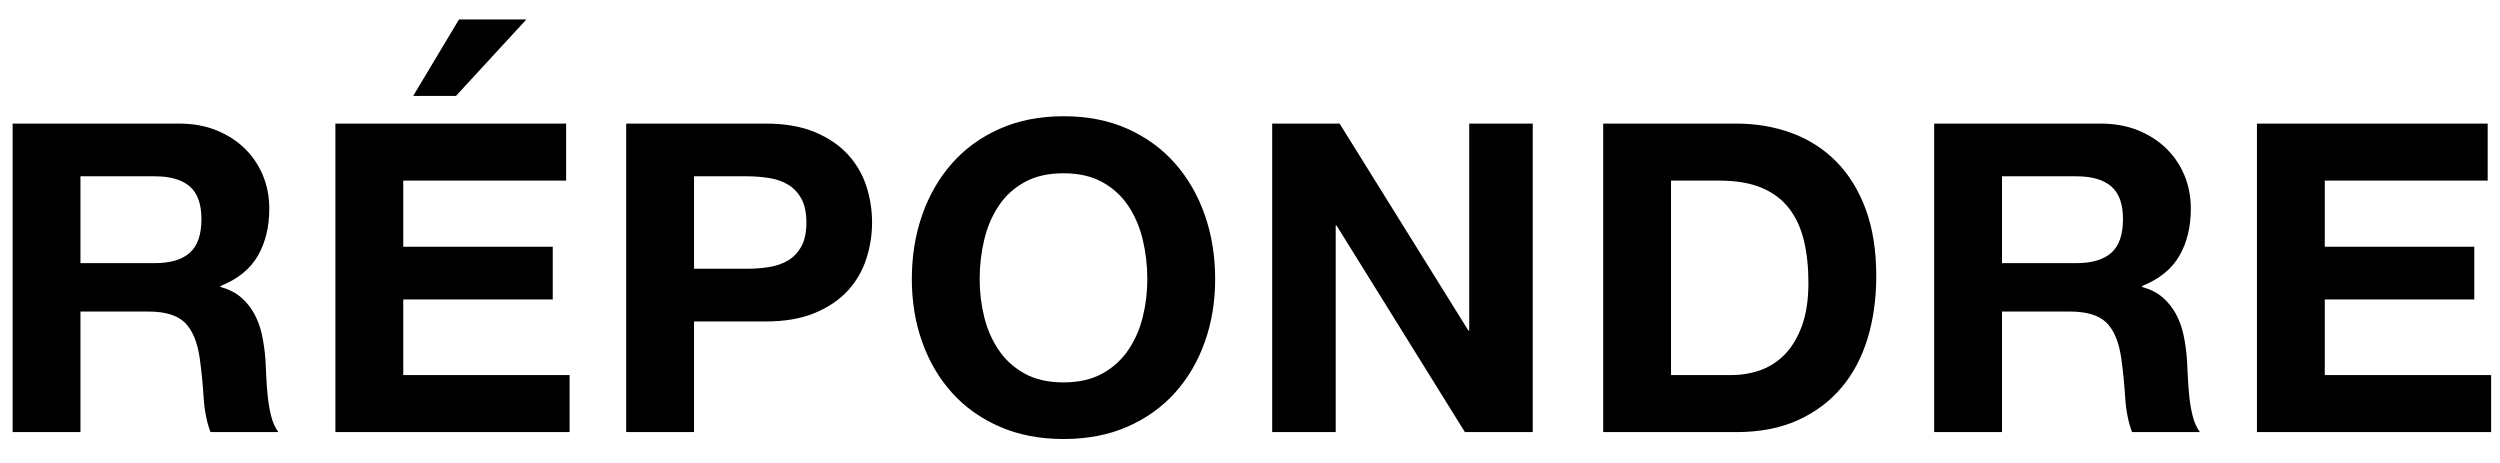
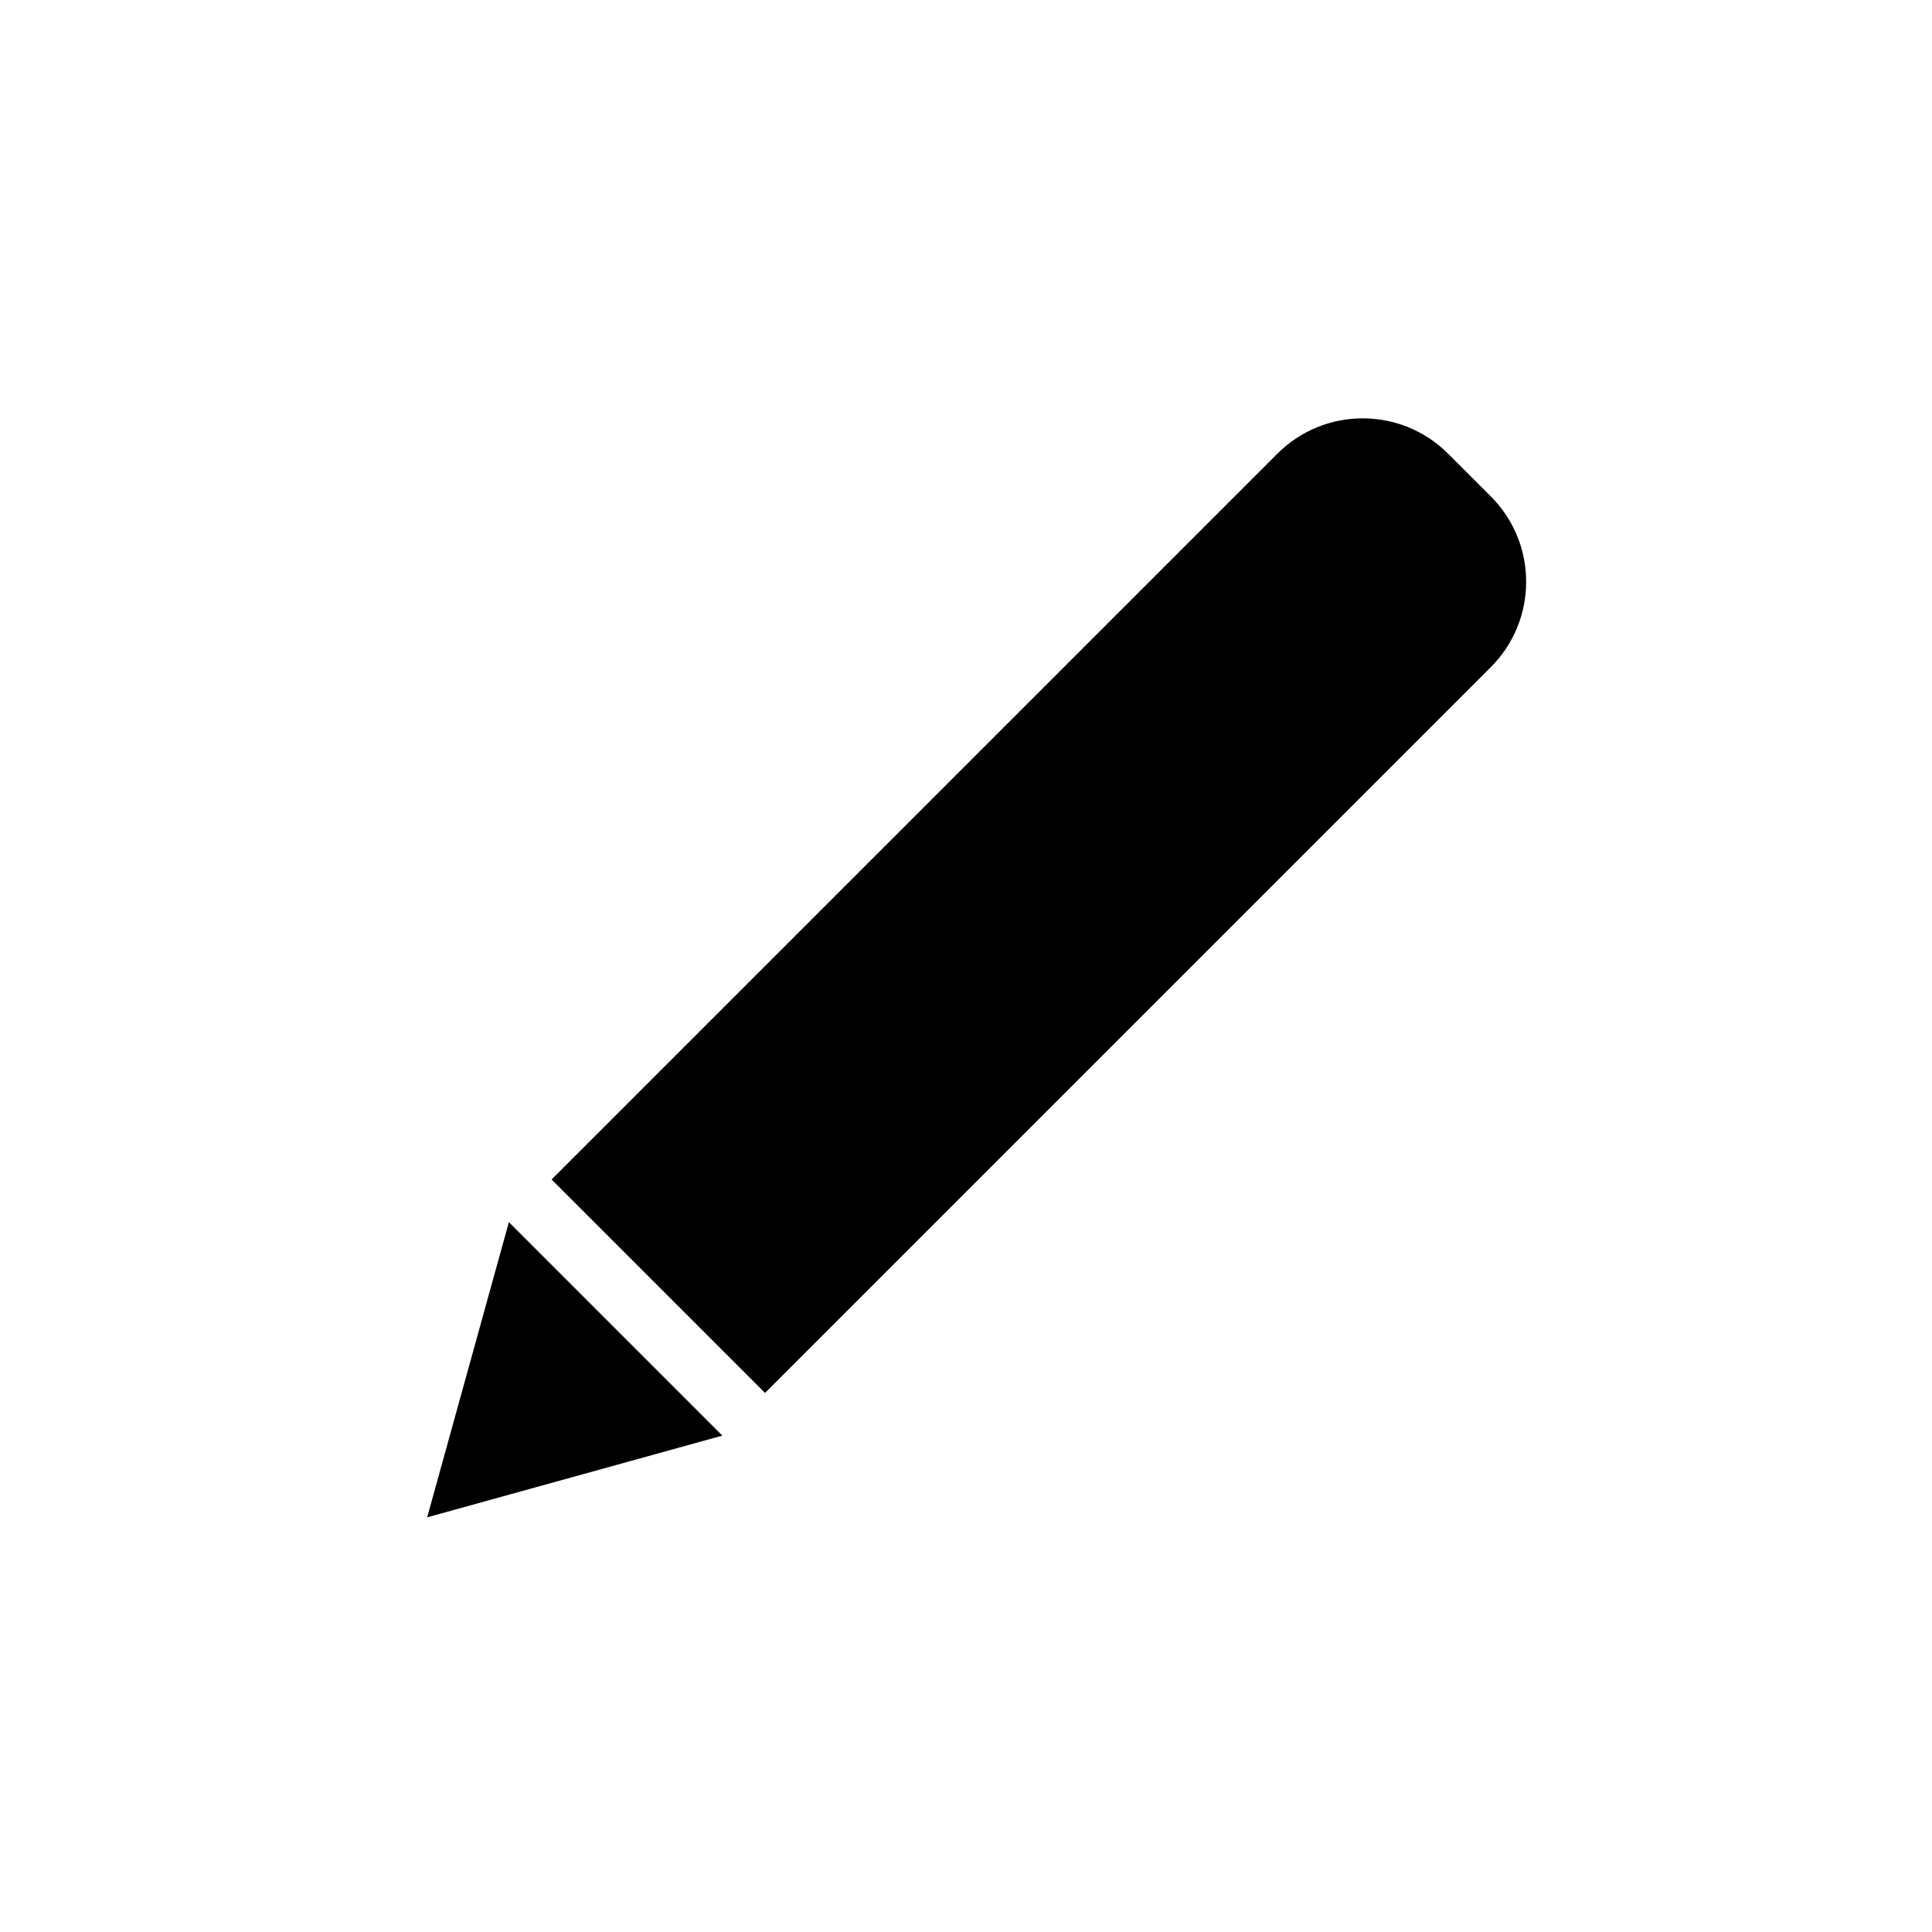
- <svg xmlns="http://www.w3.org/2000/svg" width="81px" height="15px" viewBox="0 0 81 15" version="1.1">
-   <g id="03_Stock" stroke="none" stroke-width="1" fill="none" fill-rule="evenodd">
-     <g id="Stock/05_RelectureConsigne" transform="translate(-861, -274)" fill="#000000" fill-rule="nonzero">
-       <g id="Bouton-réponse" transform="translate(840, 255)">
-         <path d="M23.607,27.526 L26.015,27.526 C26.519,27.526 26.897,27.414 27.149,27.19 C27.401,26.966 27.527,26.602 27.527,26.098 C27.527,25.613 27.401,25.26 27.149,25.041 C26.897,24.822 26.519,24.712 26.015,24.712 L23.607,24.712 L23.607,27.526 Z M21.409,23.004 L26.799,23.004 C27.247,23.004 27.65,23.076 28.01,23.221 C28.369,23.366 28.677,23.564 28.934,23.816 C29.19,24.068 29.386,24.36 29.522,24.691 C29.657,25.022 29.725,25.379 29.725,25.762 C29.725,26.35 29.601,26.859 29.354,27.288 C29.106,27.717 28.703,28.044 28.143,28.268 L28.143,28.296 C28.413,28.371 28.637,28.485 28.815,28.639 C28.992,28.793 29.137,28.975 29.249,29.185 C29.361,29.395 29.442,29.626 29.494,29.878 C29.545,30.13 29.58,30.382 29.599,30.634 C29.608,30.793 29.617,30.979 29.627,31.194 C29.636,31.409 29.652,31.628 29.676,31.852 C29.699,32.076 29.736,32.288 29.788,32.489 C29.839,32.69 29.916,32.86 30.019,33 L27.821,33 C27.699,32.683 27.625,32.305 27.597,31.866 C27.569,31.427 27.527,31.007 27.471,30.606 C27.396,30.083 27.237,29.701 26.995,29.458 C26.752,29.215 26.355,29.094 25.805,29.094 L23.607,29.094 L23.607,33 L21.409,33 L21.409,23.004 Z M39.343,23.004 L39.343,24.852 L34.065,24.852 L34.065,26.994 L38.909,26.994 L38.909,28.702 L34.065,28.702 L34.065,31.152 L39.455,31.152 L39.455,33 L31.867,33 L31.867,23.004 L39.343,23.004 Z M38.055,19.63 L35.773,22.108 L34.387,22.108 L35.871,19.63 L38.055,19.63 Z M43.487,27.708 L45.195,27.708 C45.447,27.708 45.689,27.689 45.923,27.652 C46.156,27.615 46.361,27.542 46.539,27.435 C46.716,27.328 46.858,27.176 46.966,26.98 C47.073,26.784 47.127,26.527 47.127,26.21 C47.127,25.893 47.073,25.636 46.966,25.44 C46.858,25.244 46.716,25.092 46.539,24.985 C46.361,24.878 46.156,24.805 45.923,24.768 C45.689,24.731 45.447,24.712 45.195,24.712 L43.487,24.712 L43.487,27.708 Z M41.289,23.004 L45.797,23.004 C46.422,23.004 46.954,23.095 47.393,23.277 C47.831,23.459 48.188,23.699 48.464,23.998 C48.739,24.297 48.94,24.637 49.066,25.02 C49.192,25.403 49.255,25.799 49.255,26.21 C49.255,26.611 49.192,27.006 49.066,27.393 C48.94,27.78 48.739,28.123 48.464,28.422 C48.188,28.721 47.831,28.961 47.393,29.143 C46.954,29.325 46.422,29.416 45.797,29.416 L43.487,29.416 L43.487,33 L41.289,33 L41.289,23.004 Z M52.741,28.044 C52.741,28.464 52.79,28.872 52.888,29.269 C52.986,29.666 53.142,30.023 53.357,30.34 C53.571,30.657 53.851,30.912 54.197,31.103 C54.542,31.294 54.962,31.39 55.457,31.39 C55.951,31.39 56.371,31.294 56.717,31.103 C57.062,30.912 57.342,30.657 57.557,30.34 C57.771,30.023 57.928,29.666 58.026,29.269 C58.124,28.872 58.173,28.464 58.173,28.044 C58.173,27.605 58.124,27.181 58.026,26.77 C57.928,26.359 57.771,25.993 57.557,25.671 C57.342,25.349 57.062,25.092 56.717,24.901 C56.371,24.71 55.951,24.614 55.457,24.614 C54.962,24.614 54.542,24.71 54.197,24.901 C53.851,25.092 53.571,25.349 53.357,25.671 C53.142,25.993 52.986,26.359 52.888,26.77 C52.79,27.181 52.741,27.605 52.741,28.044 Z M50.543,28.044 C50.543,27.297 50.655,26.604 50.879,25.965 C51.103,25.326 51.425,24.768 51.845,24.292 C52.265,23.816 52.78,23.443 53.392,23.172 C54.003,22.901 54.691,22.766 55.457,22.766 C56.231,22.766 56.922,22.901 57.529,23.172 C58.135,23.443 58.649,23.816 59.069,24.292 C59.489,24.768 59.811,25.326 60.035,25.965 C60.259,26.604 60.371,27.297 60.371,28.044 C60.371,28.772 60.259,29.451 60.035,30.081 C59.811,30.711 59.489,31.259 59.069,31.726 C58.649,32.193 58.135,32.559 57.529,32.825 C56.922,33.091 56.231,33.224 55.457,33.224 C54.691,33.224 54.003,33.091 53.392,32.825 C52.78,32.559 52.265,32.193 51.845,31.726 C51.425,31.259 51.103,30.711 50.879,30.081 C50.655,29.451 50.543,28.772 50.543,28.044 Z M62.219,23.004 L64.403,23.004 L68.575,29.71 L68.603,29.71 L68.603,23.004 L70.661,23.004 L70.661,33 L68.463,33 L64.305,26.308 L64.277,26.308 L64.277,33 L62.219,33 L62.219,23.004 Z M75.141,31.152 L77.101,31.152 C77.418,31.152 77.726,31.101 78.025,30.998 C78.323,30.895 78.589,30.725 78.823,30.487 C79.056,30.249 79.243,29.939 79.383,29.556 C79.523,29.173 79.593,28.707 79.593,28.156 C79.593,27.652 79.544,27.197 79.446,26.791 C79.348,26.385 79.187,26.037 78.963,25.748 C78.739,25.459 78.442,25.237 78.074,25.083 C77.705,24.929 77.25,24.852 76.709,24.852 L75.141,24.852 L75.141,31.152 Z M72.943,23.004 L77.255,23.004 C77.899,23.004 78.498,23.107 79.054,23.312 C79.609,23.517 80.09,23.825 80.496,24.236 C80.902,24.647 81.219,25.16 81.448,25.776 C81.676,26.392 81.791,27.115 81.791,27.946 C81.791,28.674 81.697,29.346 81.511,29.962 C81.324,30.578 81.042,31.11 80.664,31.558 C80.286,32.006 79.814,32.358 79.25,32.615 C78.685,32.872 78.02,33 77.255,33 L72.943,33 L72.943,23.004 Z M85.865,27.526 L88.273,27.526 C88.777,27.526 89.155,27.414 89.407,27.19 C89.659,26.966 89.785,26.602 89.785,26.098 C89.785,25.613 89.659,25.26 89.407,25.041 C89.155,24.822 88.777,24.712 88.273,24.712 L85.865,24.712 L85.865,27.526 Z M83.667,23.004 L89.057,23.004 C89.505,23.004 89.908,23.076 90.268,23.221 C90.627,23.366 90.935,23.564 91.192,23.816 C91.448,24.068 91.644,24.36 91.78,24.691 C91.915,25.022 91.983,25.379 91.983,25.762 C91.983,26.35 91.859,26.859 91.612,27.288 C91.364,27.717 90.961,28.044 90.401,28.268 L90.401,28.296 C90.671,28.371 90.895,28.485 91.073,28.639 C91.25,28.793 91.395,28.975 91.507,29.185 C91.619,29.395 91.7,29.626 91.752,29.878 C91.803,30.13 91.838,30.382 91.857,30.634 C91.866,30.793 91.875,30.979 91.885,31.194 C91.894,31.409 91.91,31.628 91.934,31.852 C91.957,32.076 91.994,32.288 92.046,32.489 C92.097,32.69 92.174,32.86 92.277,33 L90.079,33 C89.957,32.683 89.883,32.305 89.855,31.866 C89.827,31.427 89.785,31.007 89.729,30.606 C89.654,30.083 89.495,29.701 89.253,29.458 C89.01,29.215 88.613,29.094 88.063,29.094 L85.865,29.094 L85.865,33 L83.667,33 L83.667,23.004 Z M94.125,23.004 L101.601,23.004 L101.601,24.852 L96.323,24.852 L96.323,26.994 L101.167,26.994 L101.167,28.702 L96.323,28.702 L96.323,31.152 L101.713,31.152 L101.713,33 L94.125,33 L94.125,23.004 Z" id="RÉPONDRE" />
-       </g>
+ <svg xmlns="http://www.w3.org/2000/svg" width="64px" height="64px" viewBox="0 0 64 64" version="1.1">
+   <g id="Symbols" stroke="none" stroke-width="1" fill="none" fill-rule="evenodd">
+     <g id="Icn/Pencil" fill="#000000">
+       <path d="M17.828,28 L51.828,28 C54.038,28 55.828,29.791 55.828,32 L55.828,34 C55.828,36.209 54.038,38 51.828,38 L17.828,38 L17.828,28 Z M15.828,38 L7,33 L15.828,28 L15.828,38 Z" id="Combined-Shape" transform="translate(31.41421, 33) rotate(-45) translate(-31.41421, -33) " />
    </g>
  </g>
</svg>
